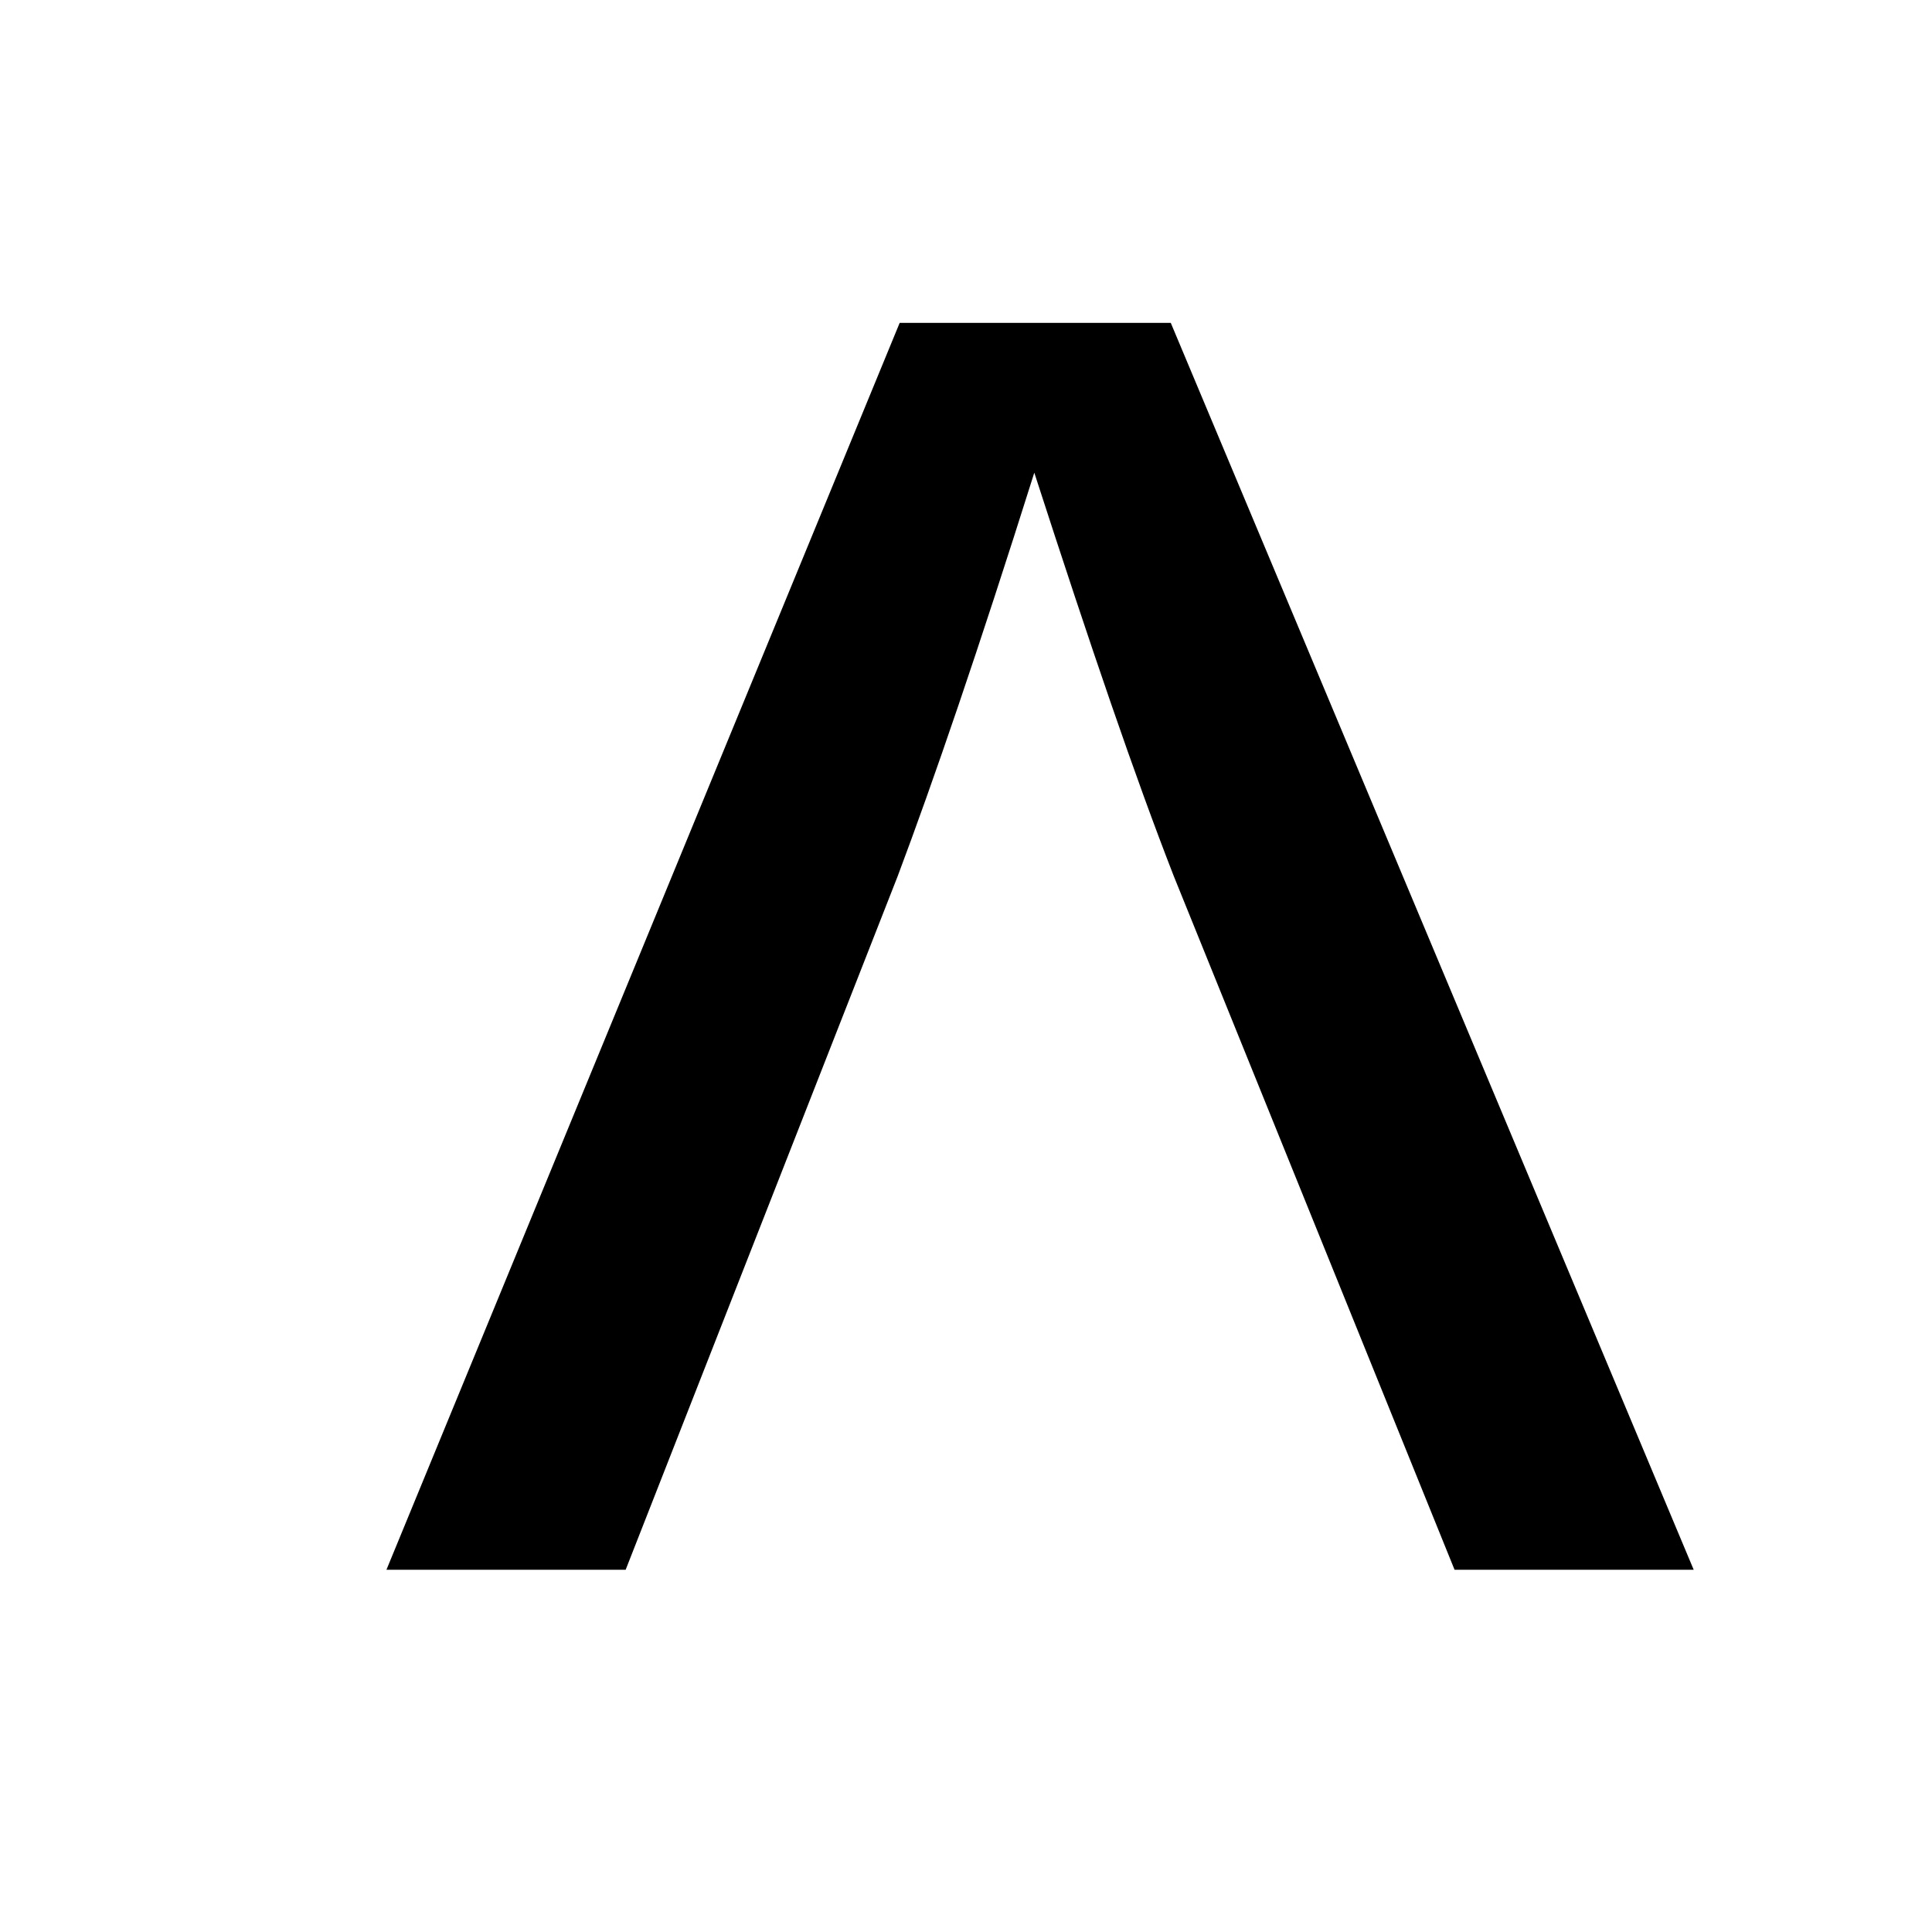
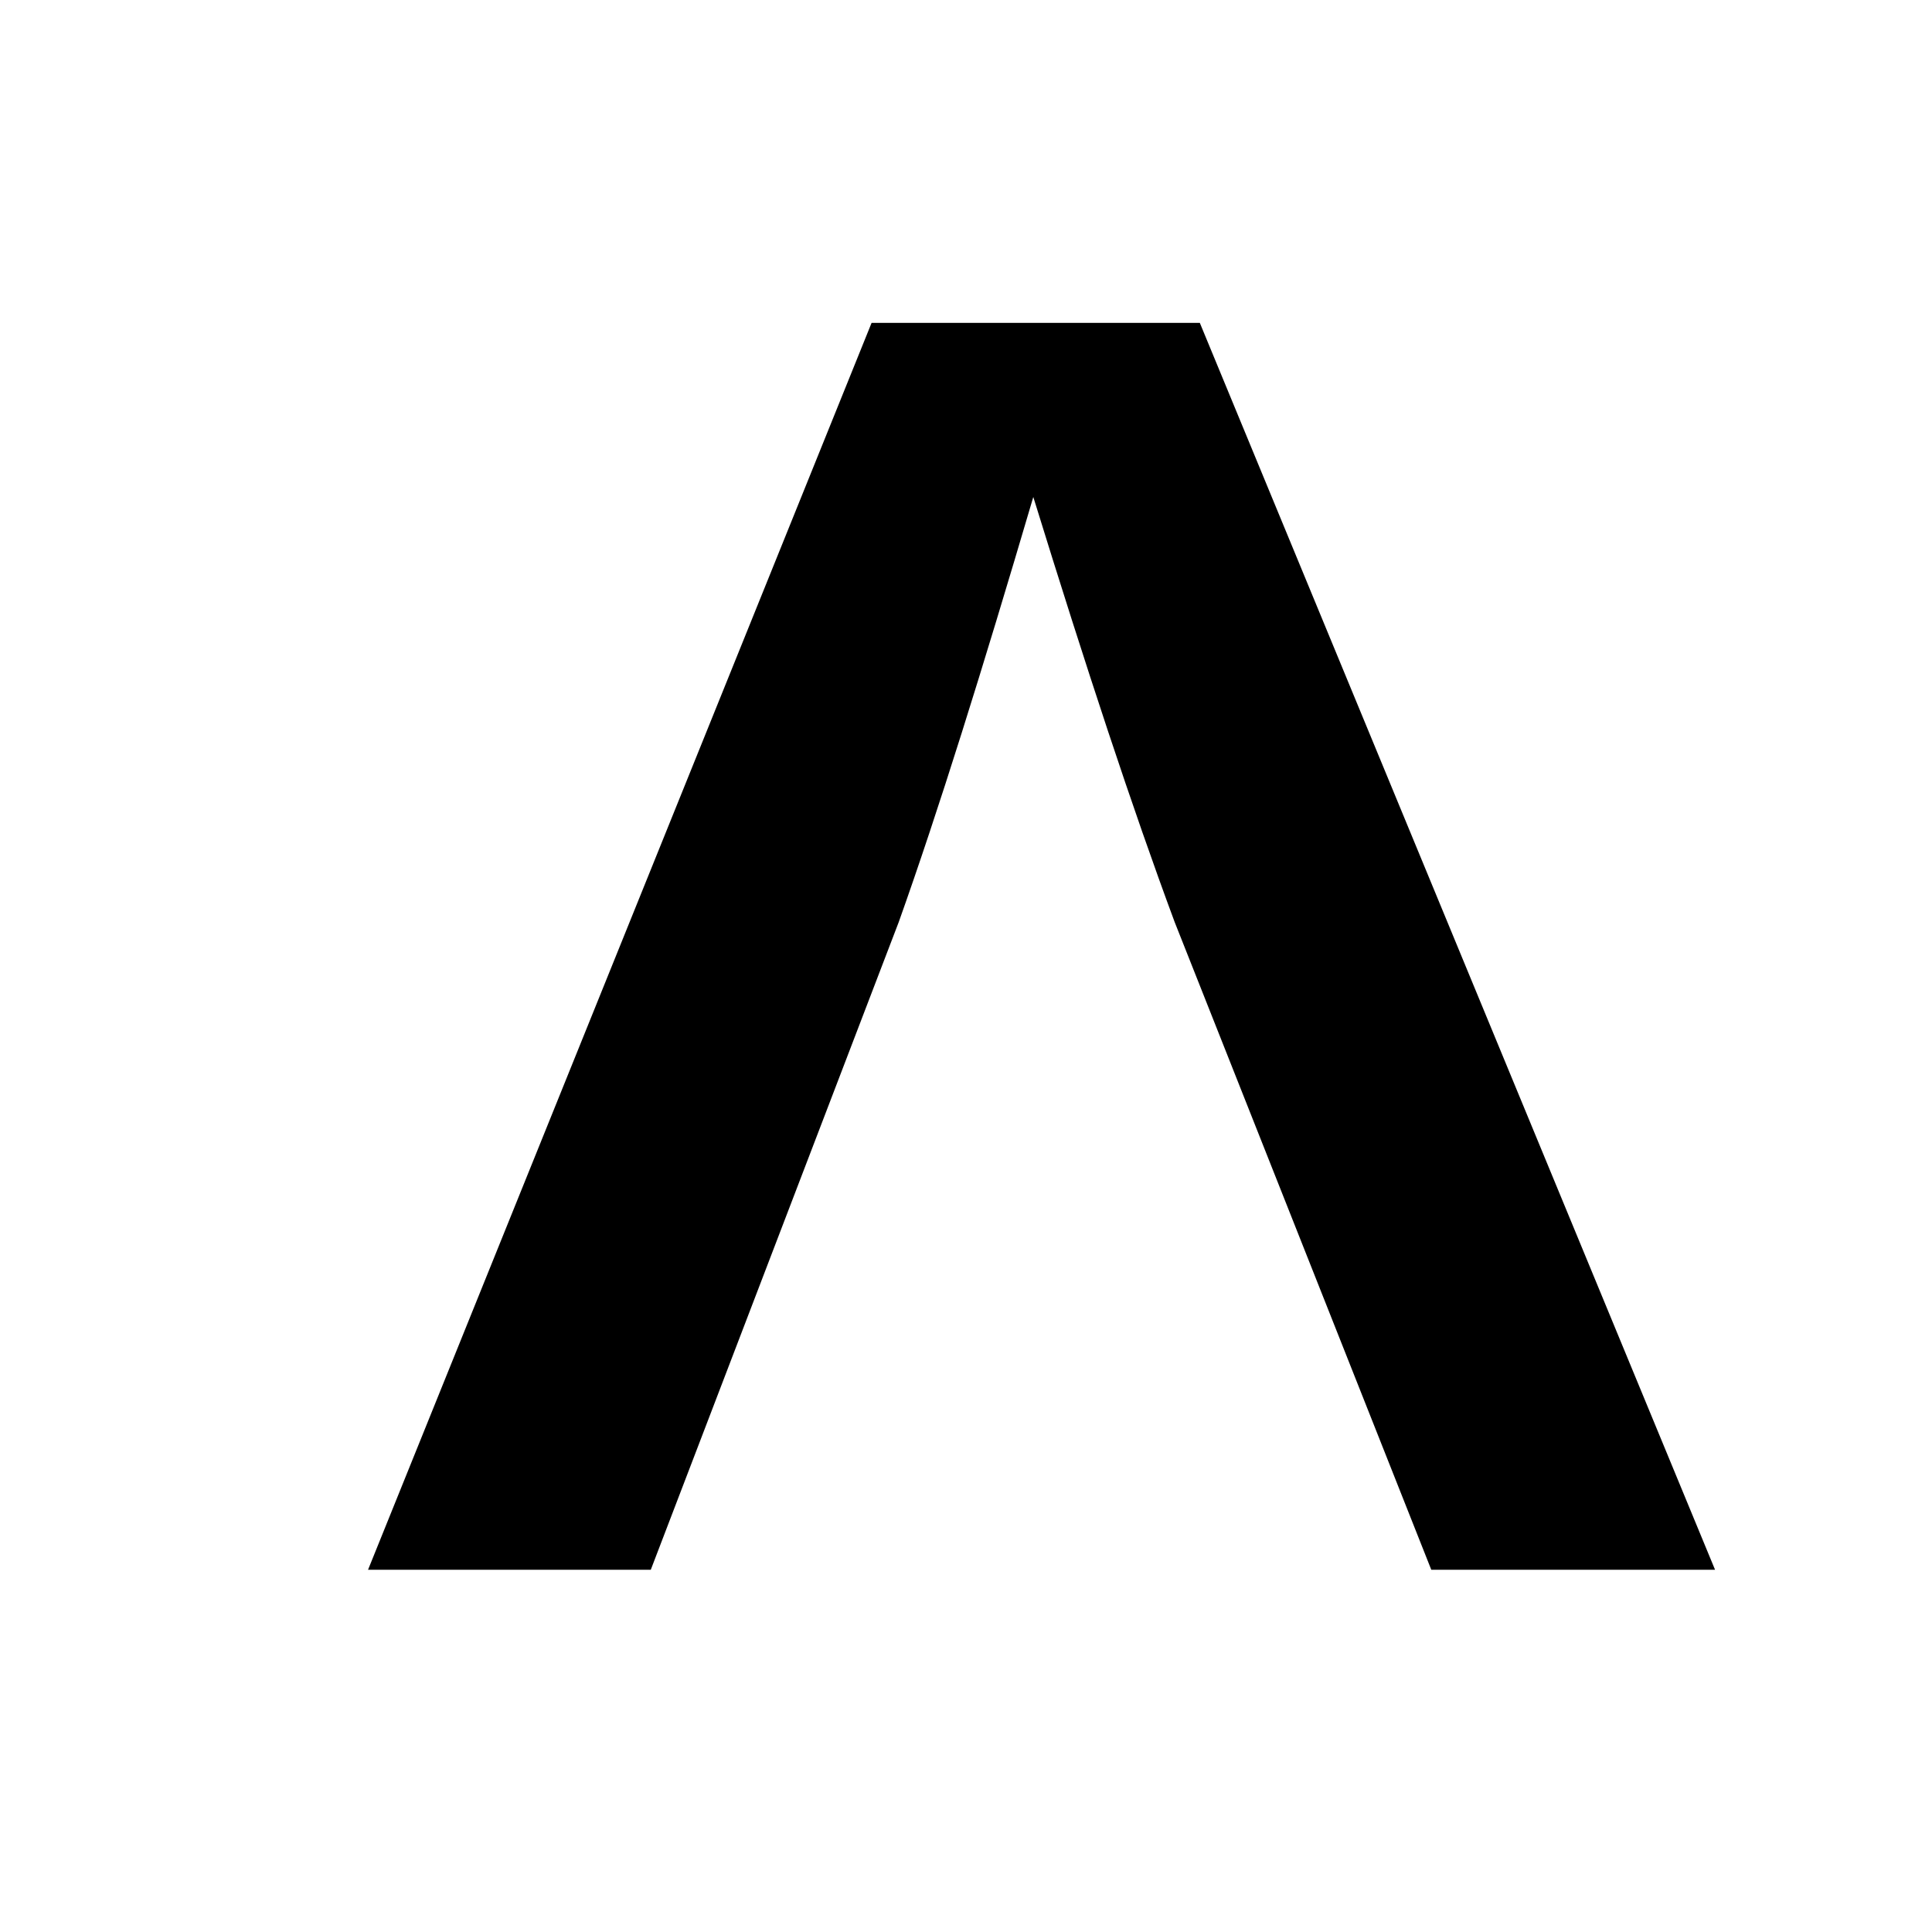
<svg xmlns="http://www.w3.org/2000/svg" width="100%" height="100%" viewBox="0 0 512 512" version="1.1">
-   <g id="symbol" transform="matrix(1.1662,0,0,1.00779,-203.651,160.092)">
-     <text x="251.227px" y="253.929px" style="font-family:'SFProDisplay-Medium', 'SF Pro Display';font-weight:500;font-size:450.653px;">Λ
-         </text>
+   <g id="symbol" transform="matrix(1.1662,0,0,1.00779,-208.271,160.092)">
+     <text x="251.227px" y="253.929px" style="font-family:'SFProDisplay-Semibold', 'SF Pro Display';font-weight:600;font-size:450.653px;">Λ</text>
  </g>
</svg>
